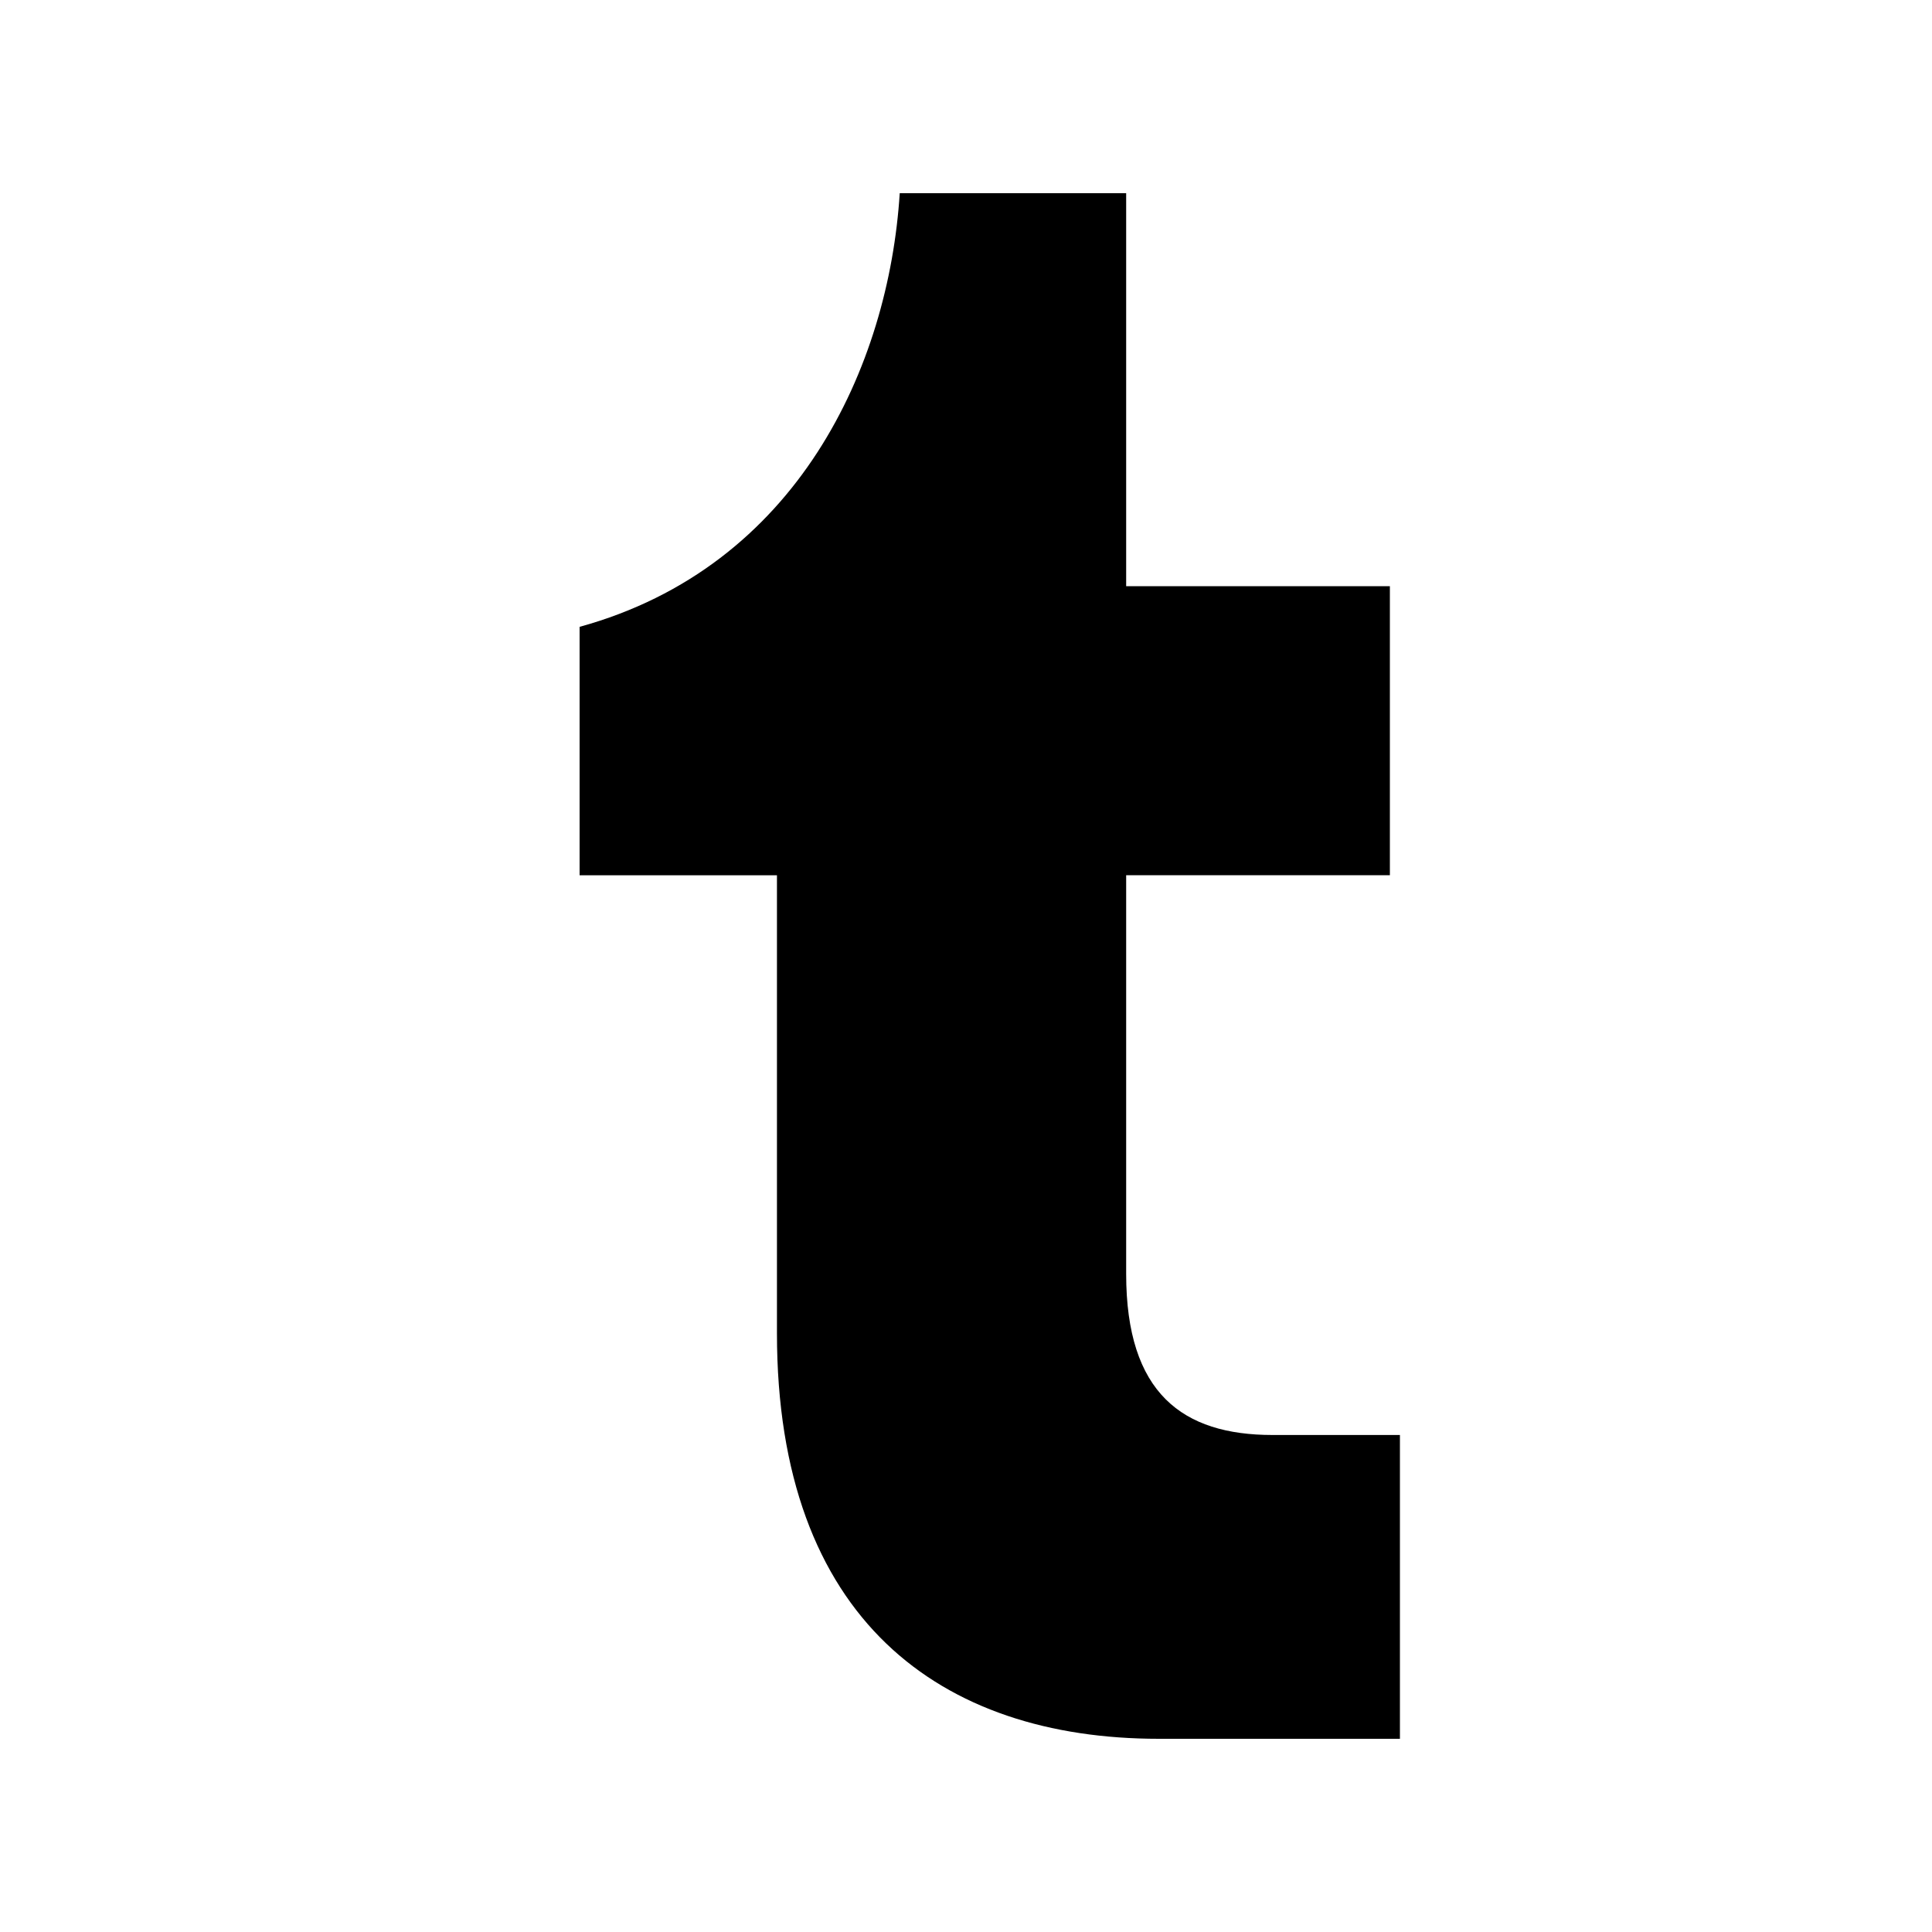
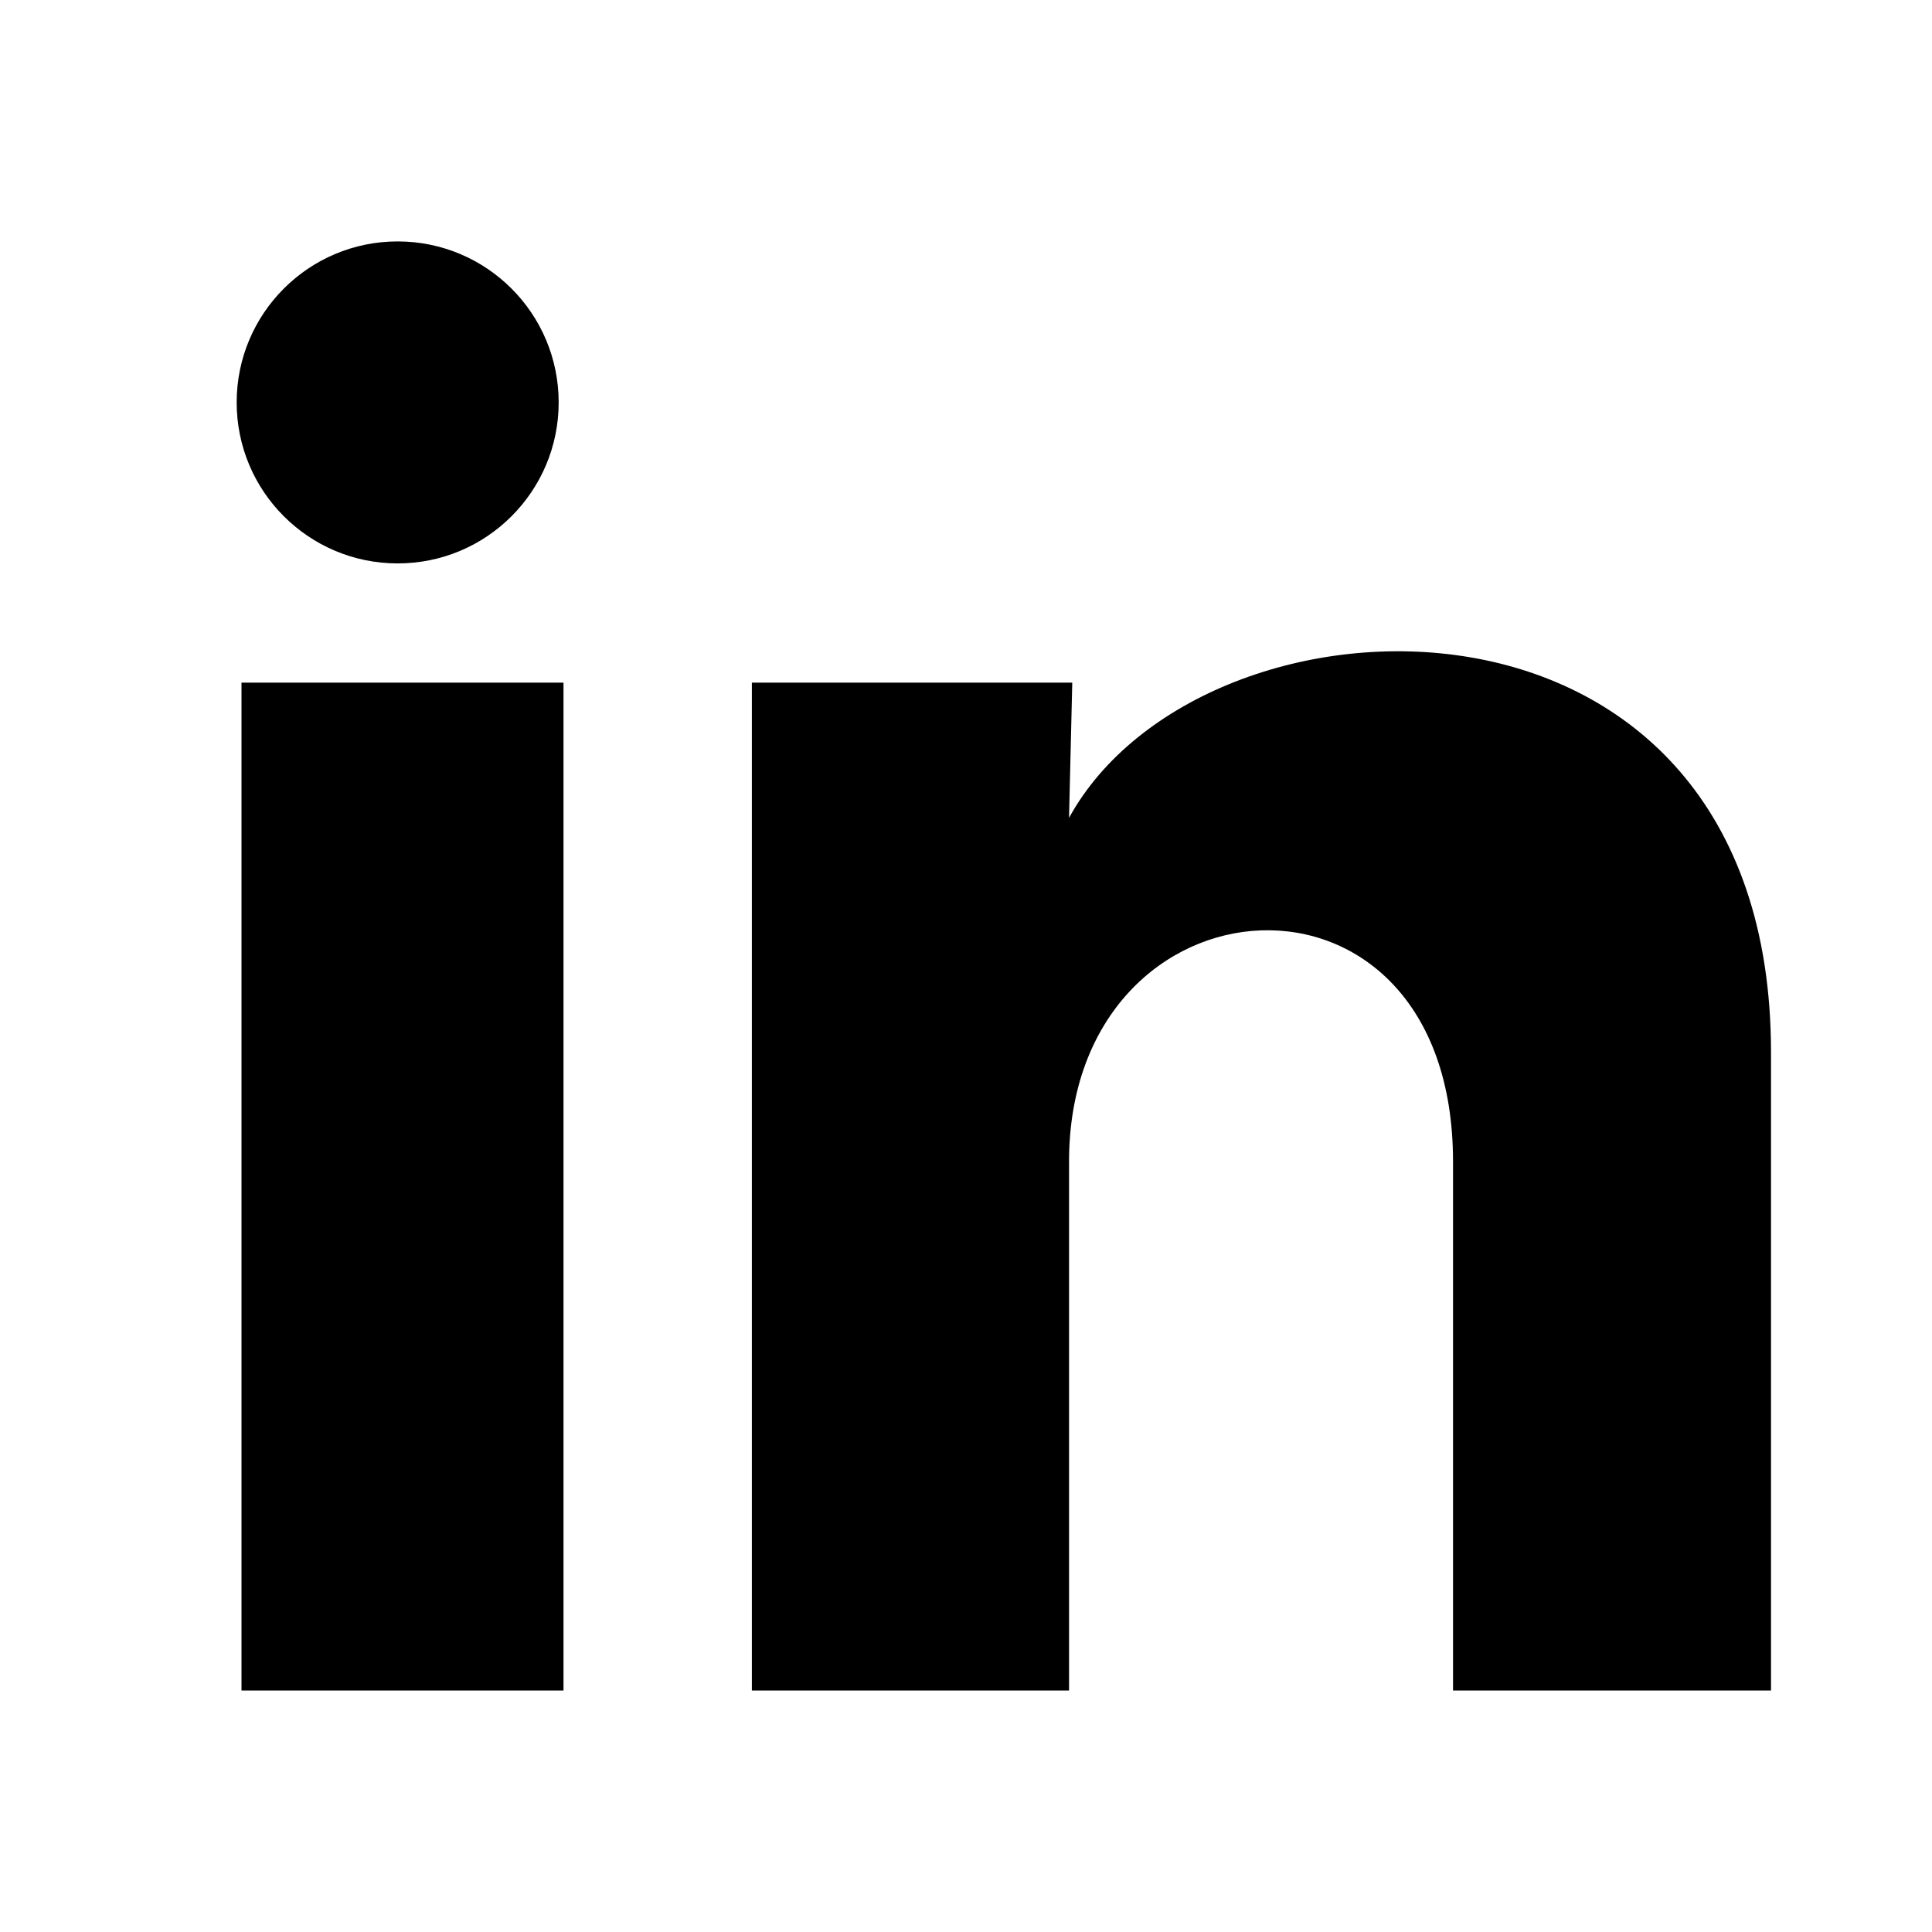
- <svg class="icon icon-tumblr" viewBox="0 0 20 20">
-   <path fill="currentColor" fill-rule="evenodd" d="M11.997 18c-2.26 0-3.954-1.235-3.954-4.198V9.061H6V6.489C8.26 5.867 9.201 3.787 9.314 2h2.344v4.068h2.73V9.06h-2.73v4.128c0 1.235.584 1.667 1.516 1.667h1.318V18z" clip-rule="evenodd" />
+ <svg xmlns="http://www.w3.org/2000/svg" width="24" height="24" viewBox="0 0 24 24">
+   <path fill="currentColor" d="M6.94 5a2 2 0 1 1-4-.002a2 2 0 0 1 4 .002M7 8.48H3V21h4zm6.32 0H9.34V21h3.94v-6.57c0-3.66 4.77-4 4.77 0V21H22v-7.93c0-6.17-7.06-5.94-8.72-2.91z" />
</svg>
